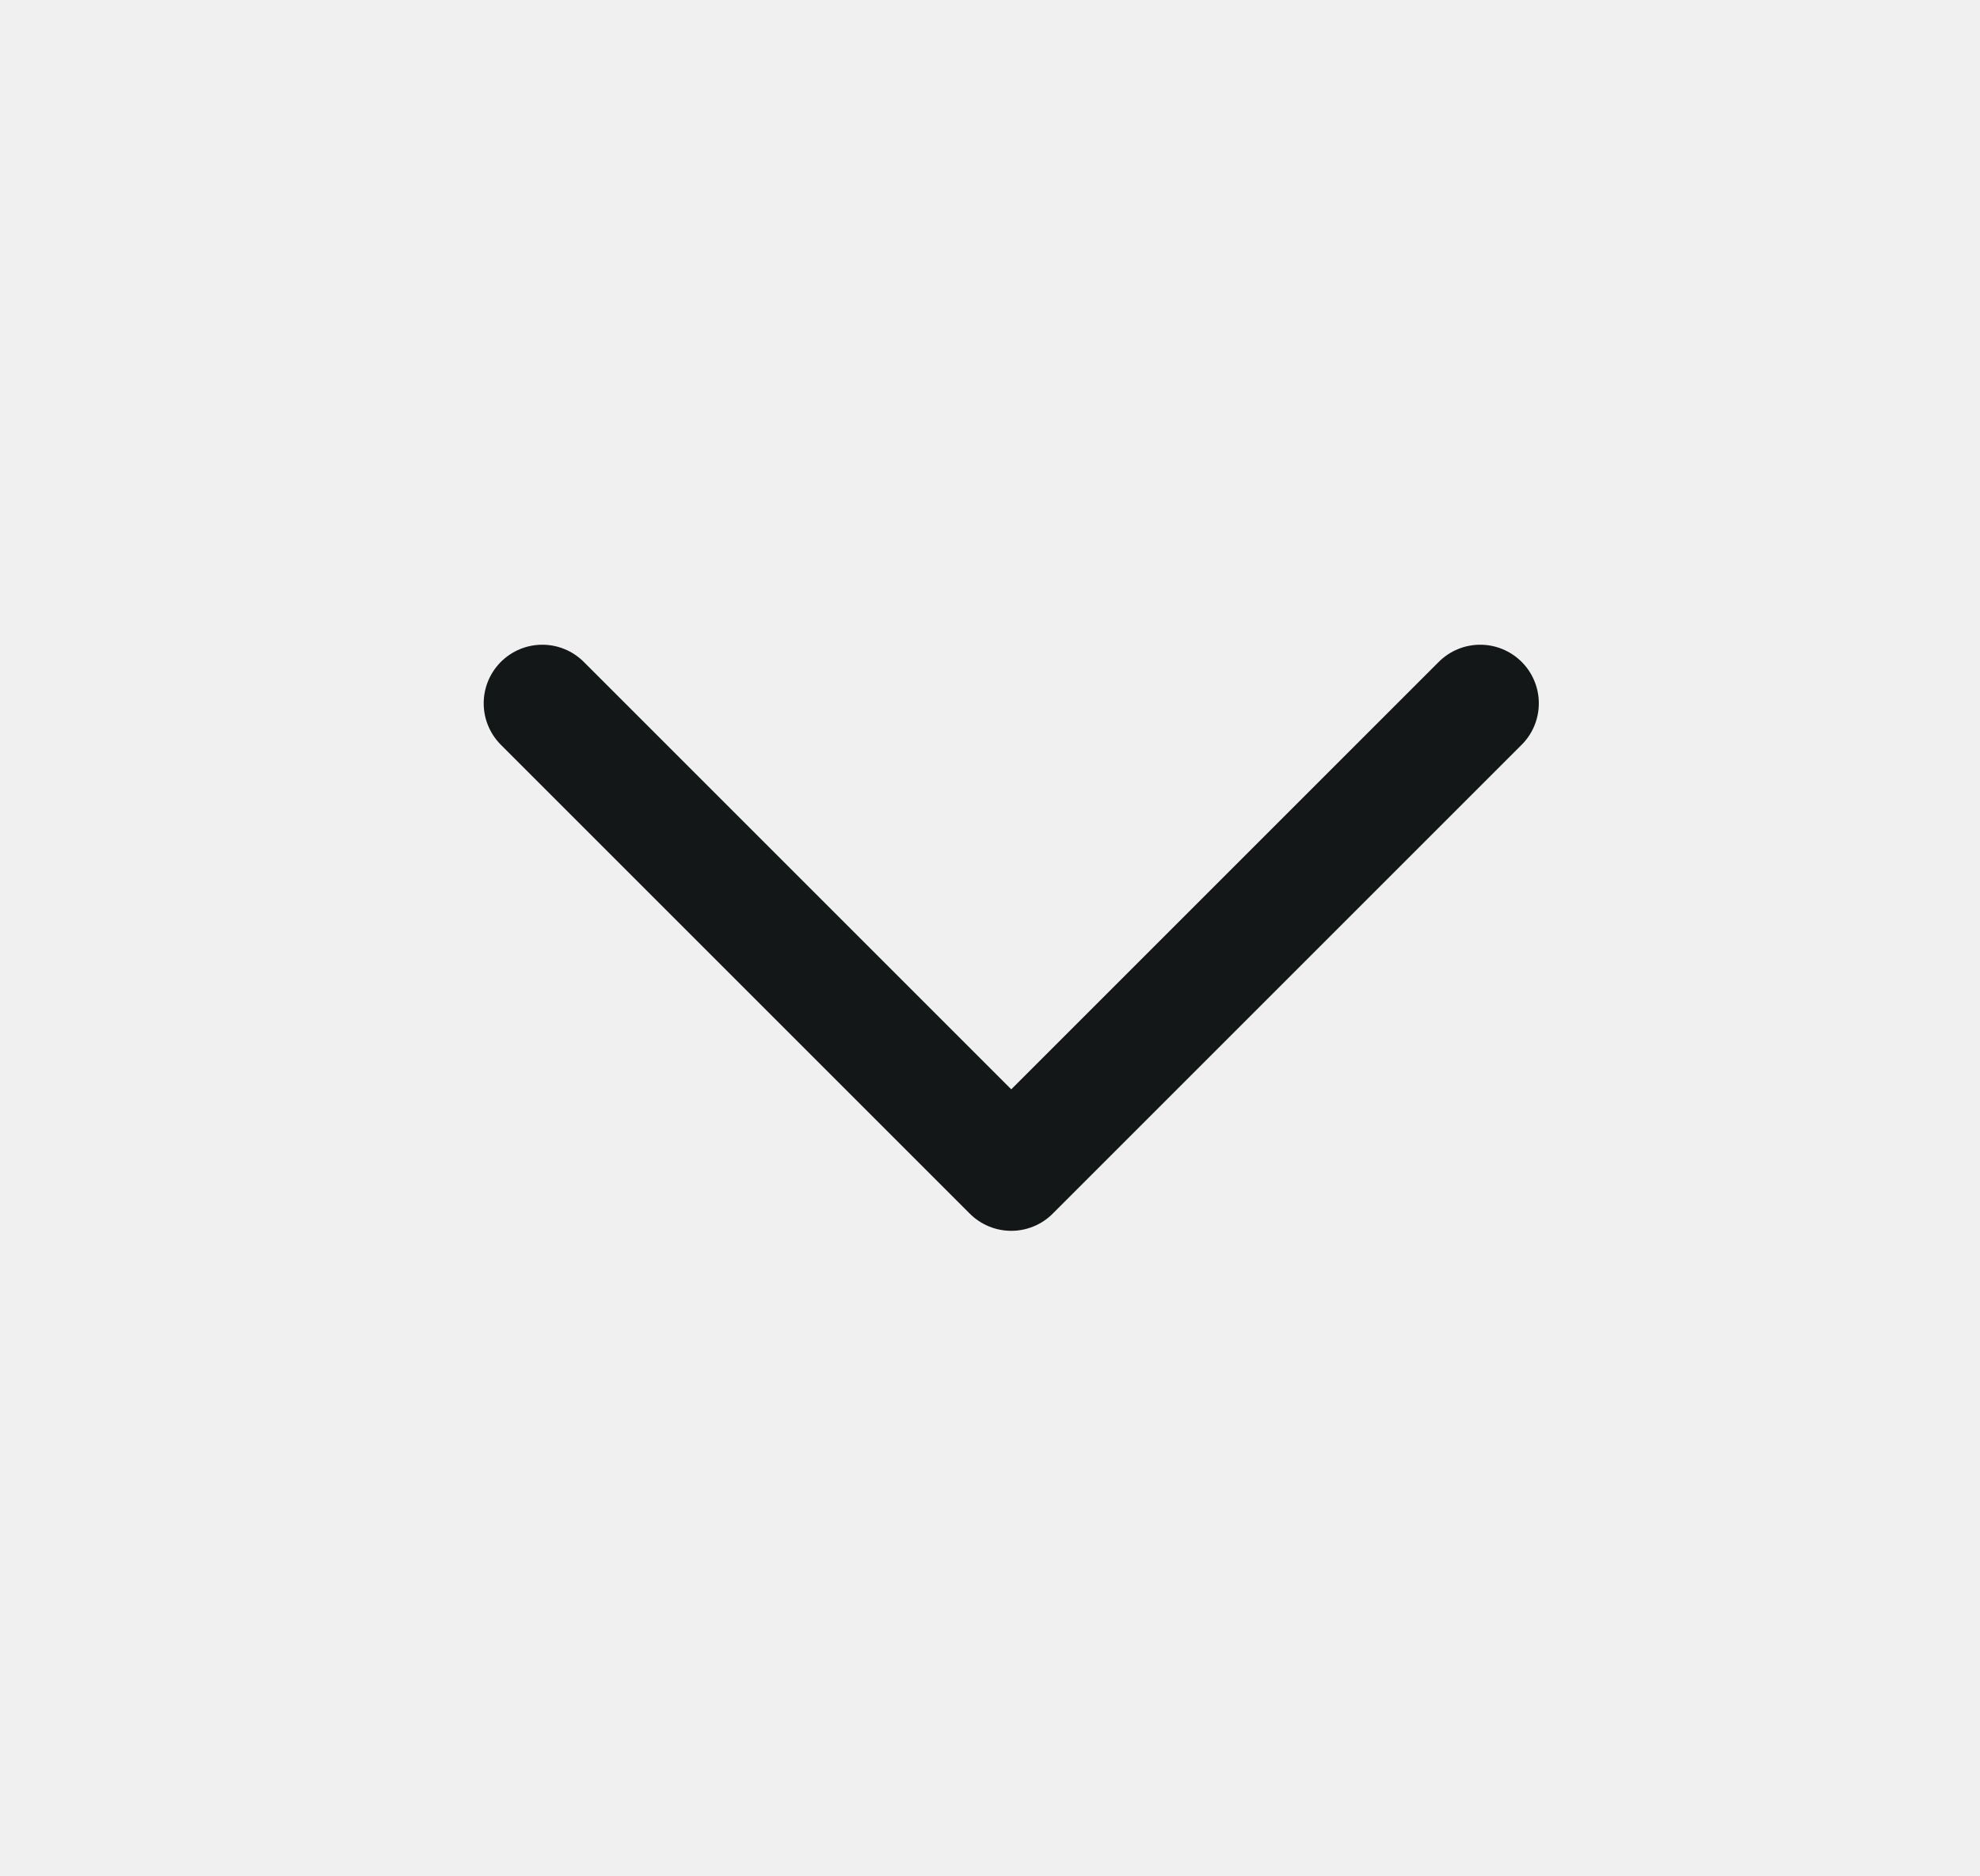
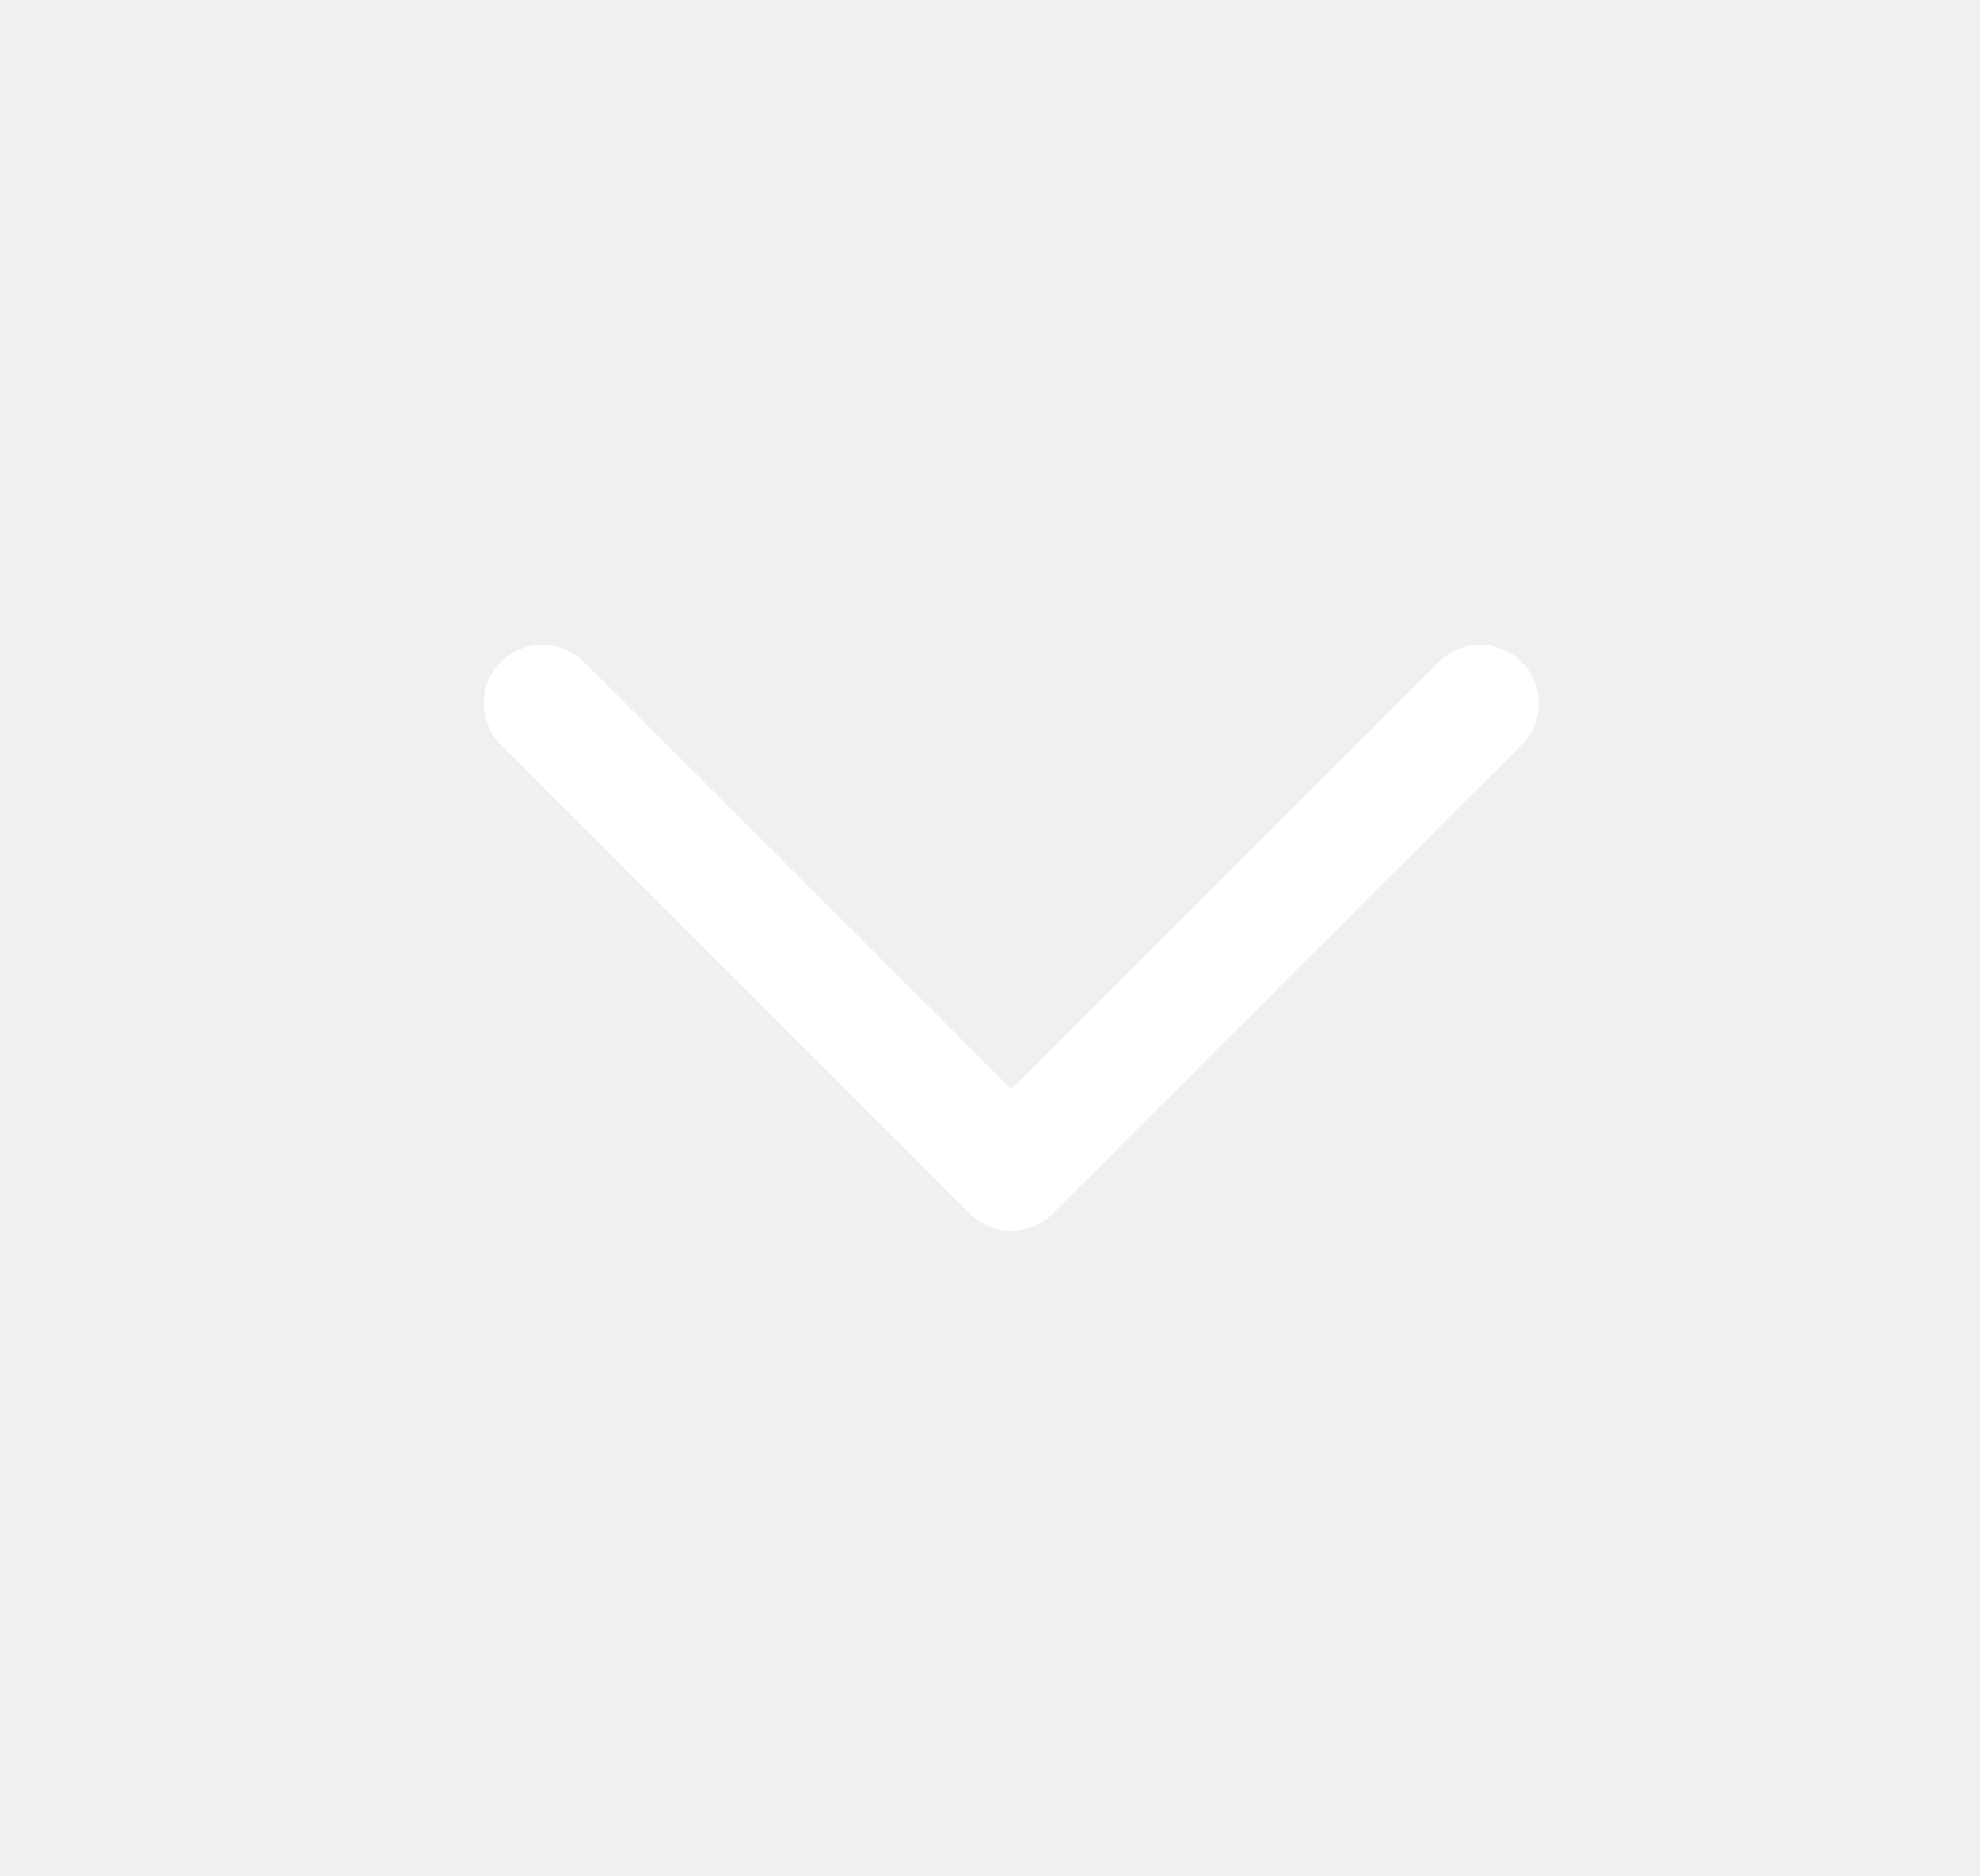
<svg xmlns="http://www.w3.org/2000/svg" width="19" height="18" viewBox="0 0 19 18" fill="none">
-   <path d="M5.204 6.75L9.704 11.25L14.204 6.75" stroke="#141718" stroke-width="1.125" stroke-linecap="round" stroke-linejoin="round" />
+   <path d="M5.204 6.75L9.704 11.25L14.204 6.75" stroke="#fff" stroke-width="1.125" stroke-linecap="round" stroke-linejoin="round" />
</svg>
